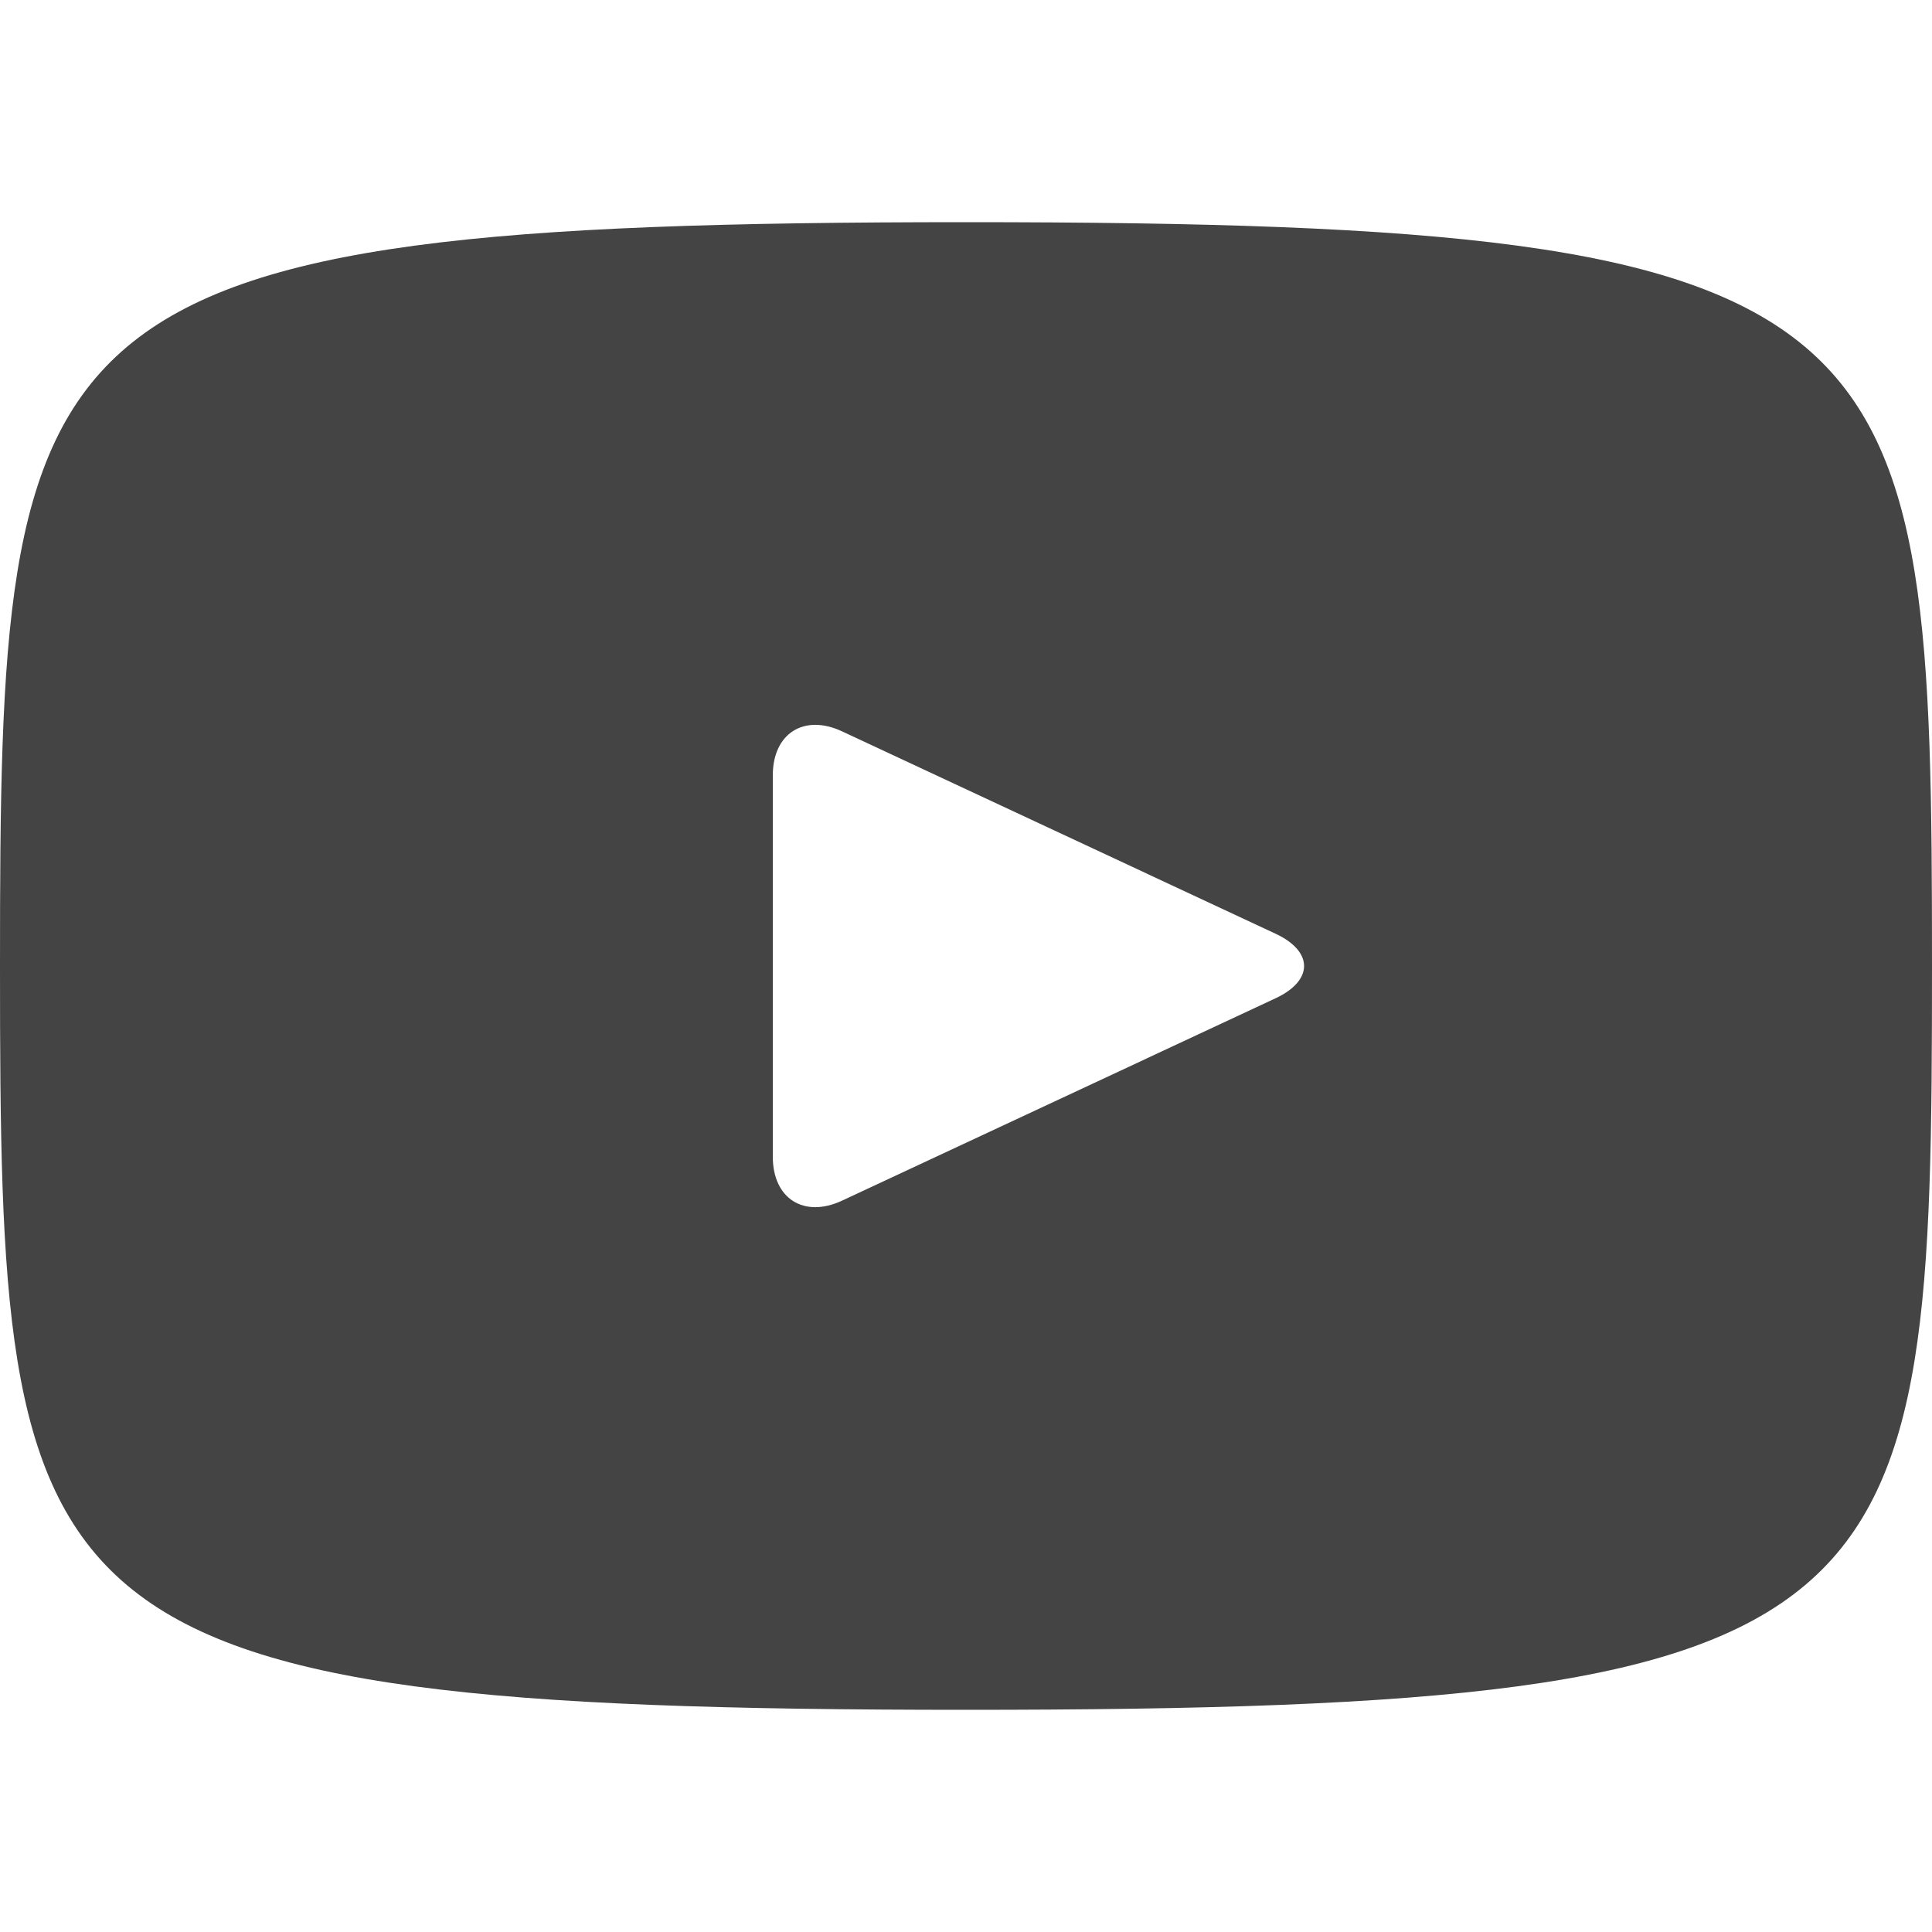
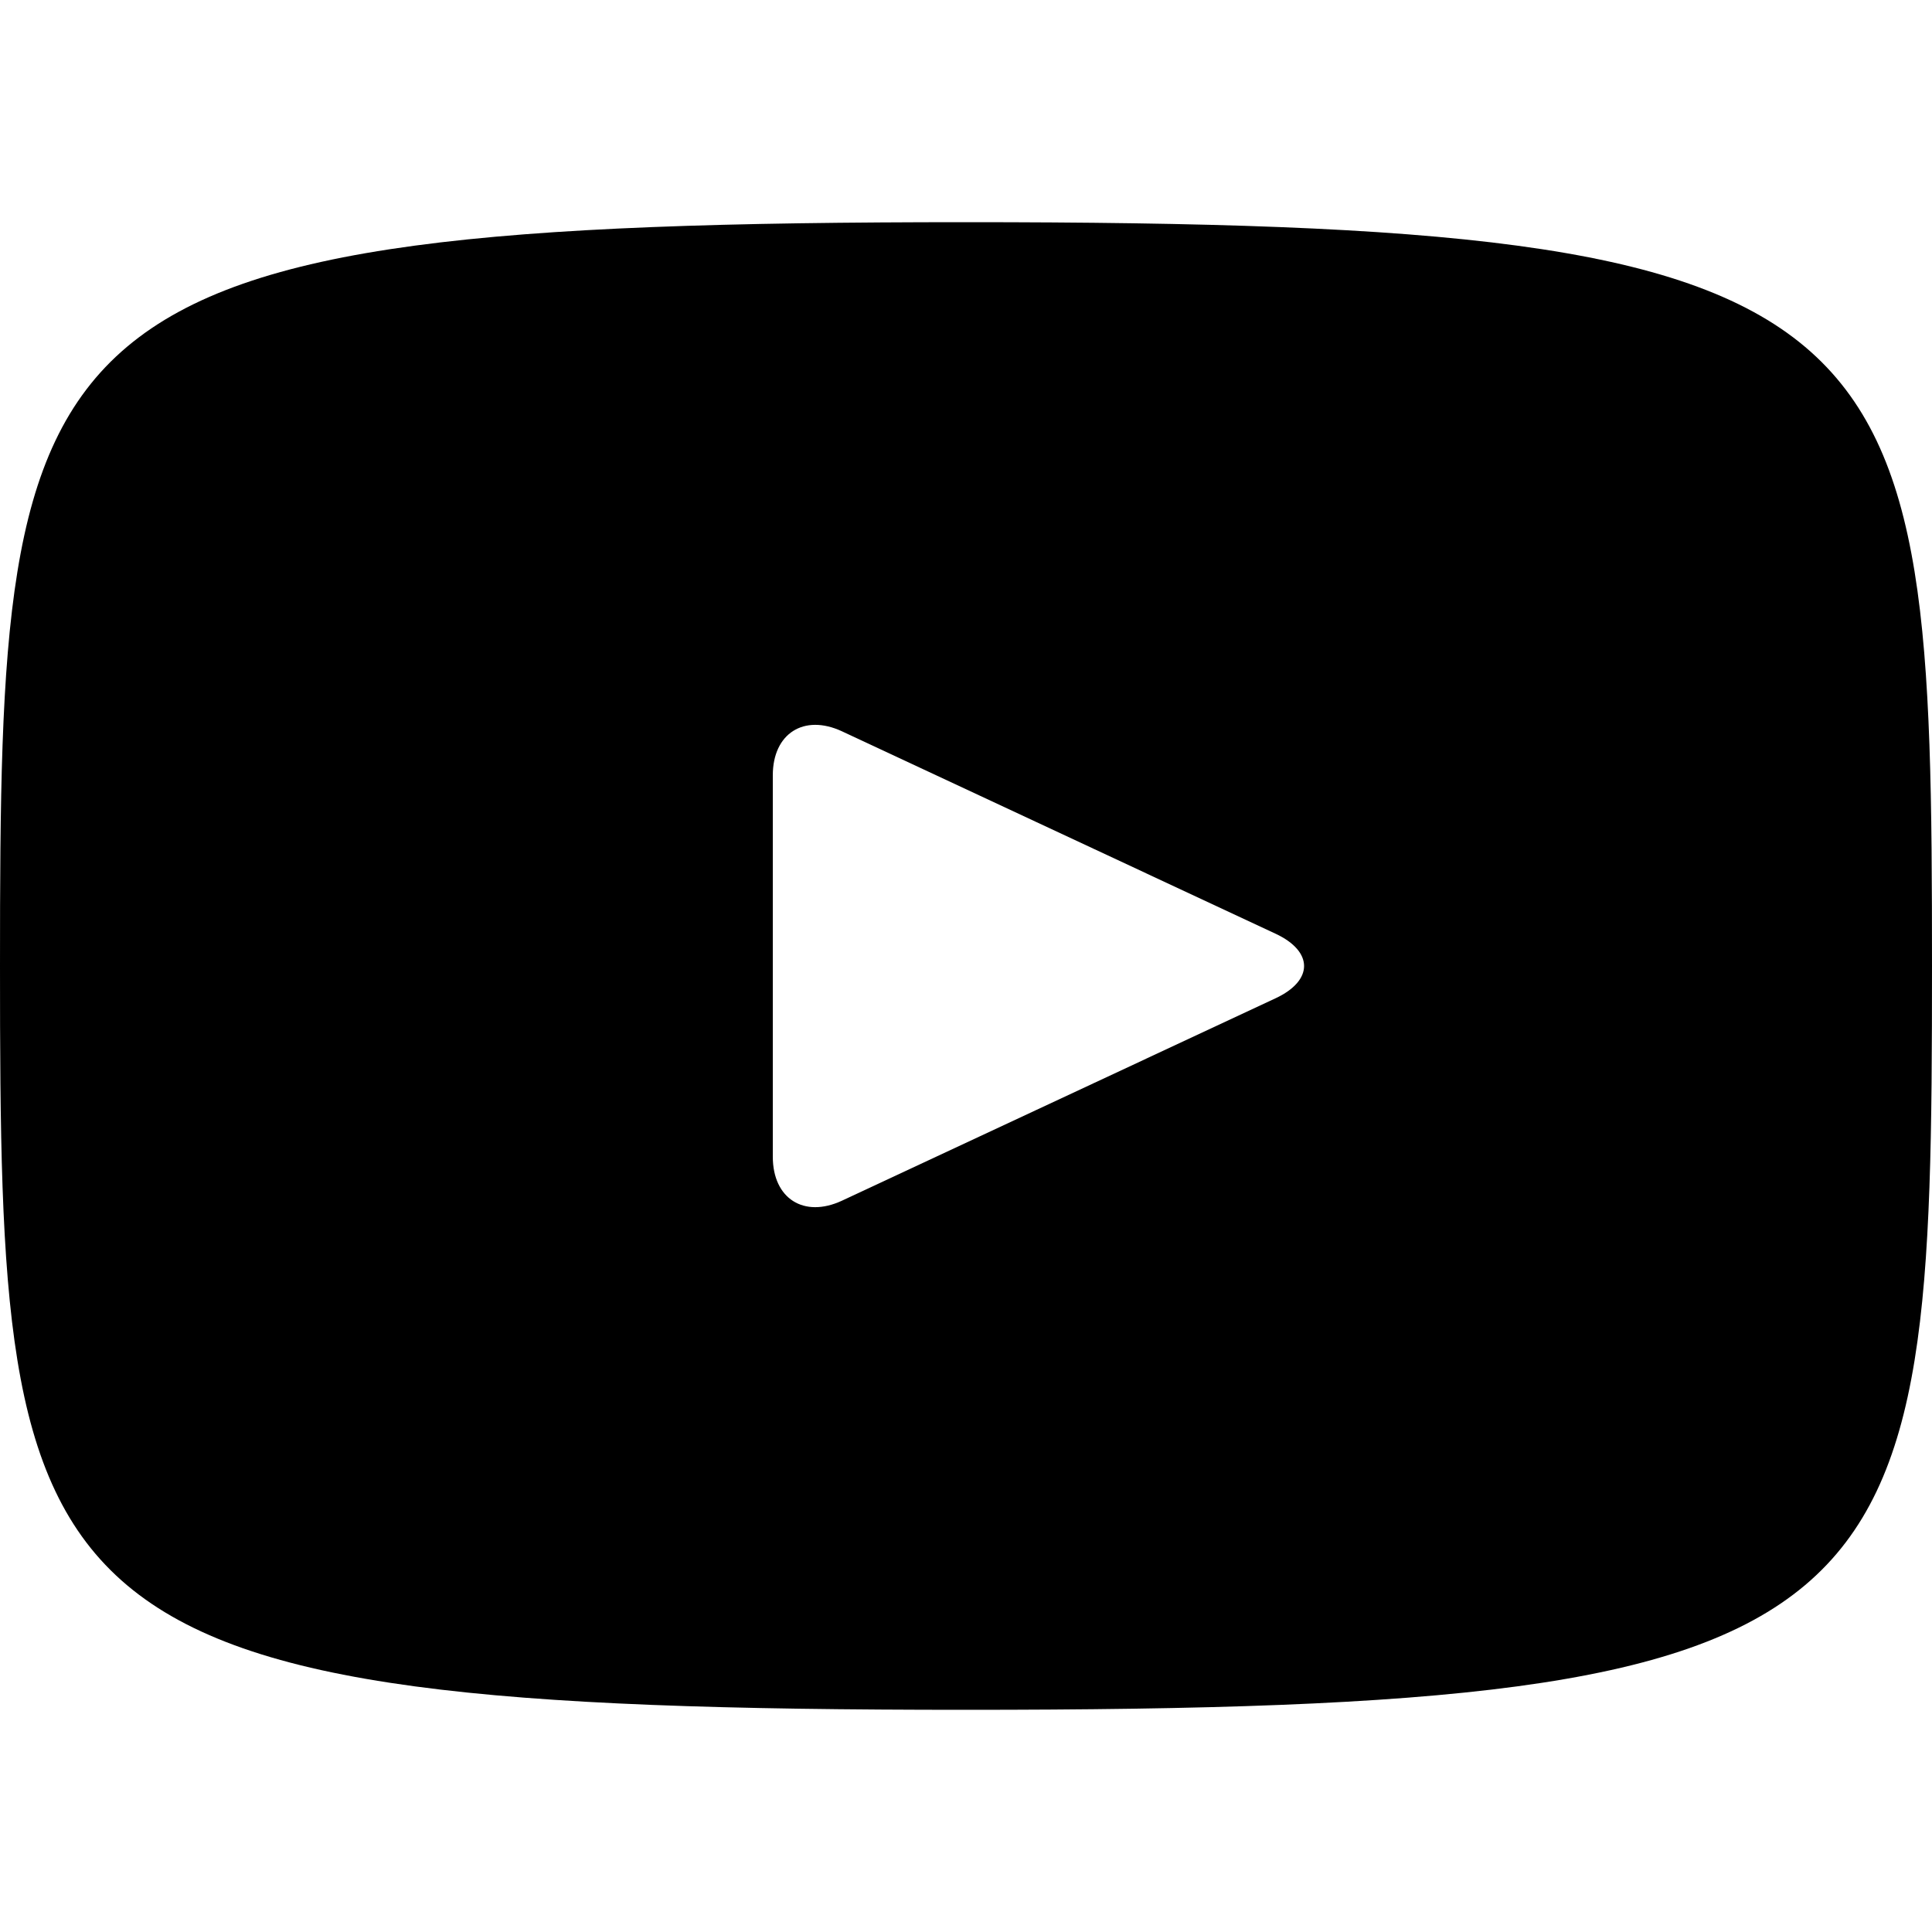
<svg xmlns="http://www.w3.org/2000/svg" version="1.1" width="20" height="20" viewBox="0 0 20 20">
-   <path fill="#444444" d="M10 2.3c-9.828 0-10 0.874-10 7.7s0.172 7.7 10 7.7 10-0.874 10-7.7-0.172-7.7-10-7.7zM13.205 10.334l-4.49 2.096c-0.393 0.182-0.715-0.022-0.715-0.456v-3.948c0-0.433 0.322-0.638 0.715-0.456l4.49 2.096c0.393 0.184 0.393 0.484 0 0.668z" />
+   <path fill="" d="M10 2.3c-9.828 0-10 0.874-10 7.7s0.172 7.7 10 7.7 10-0.874 10-7.7-0.172-7.7-10-7.7zM13.205 10.334l-4.49 2.096c-0.393 0.182-0.715-0.022-0.715-0.456v-3.948c0-0.433 0.322-0.638 0.715-0.456l4.49 2.096c0.393 0.184 0.393 0.484 0 0.668z" />
</svg>
